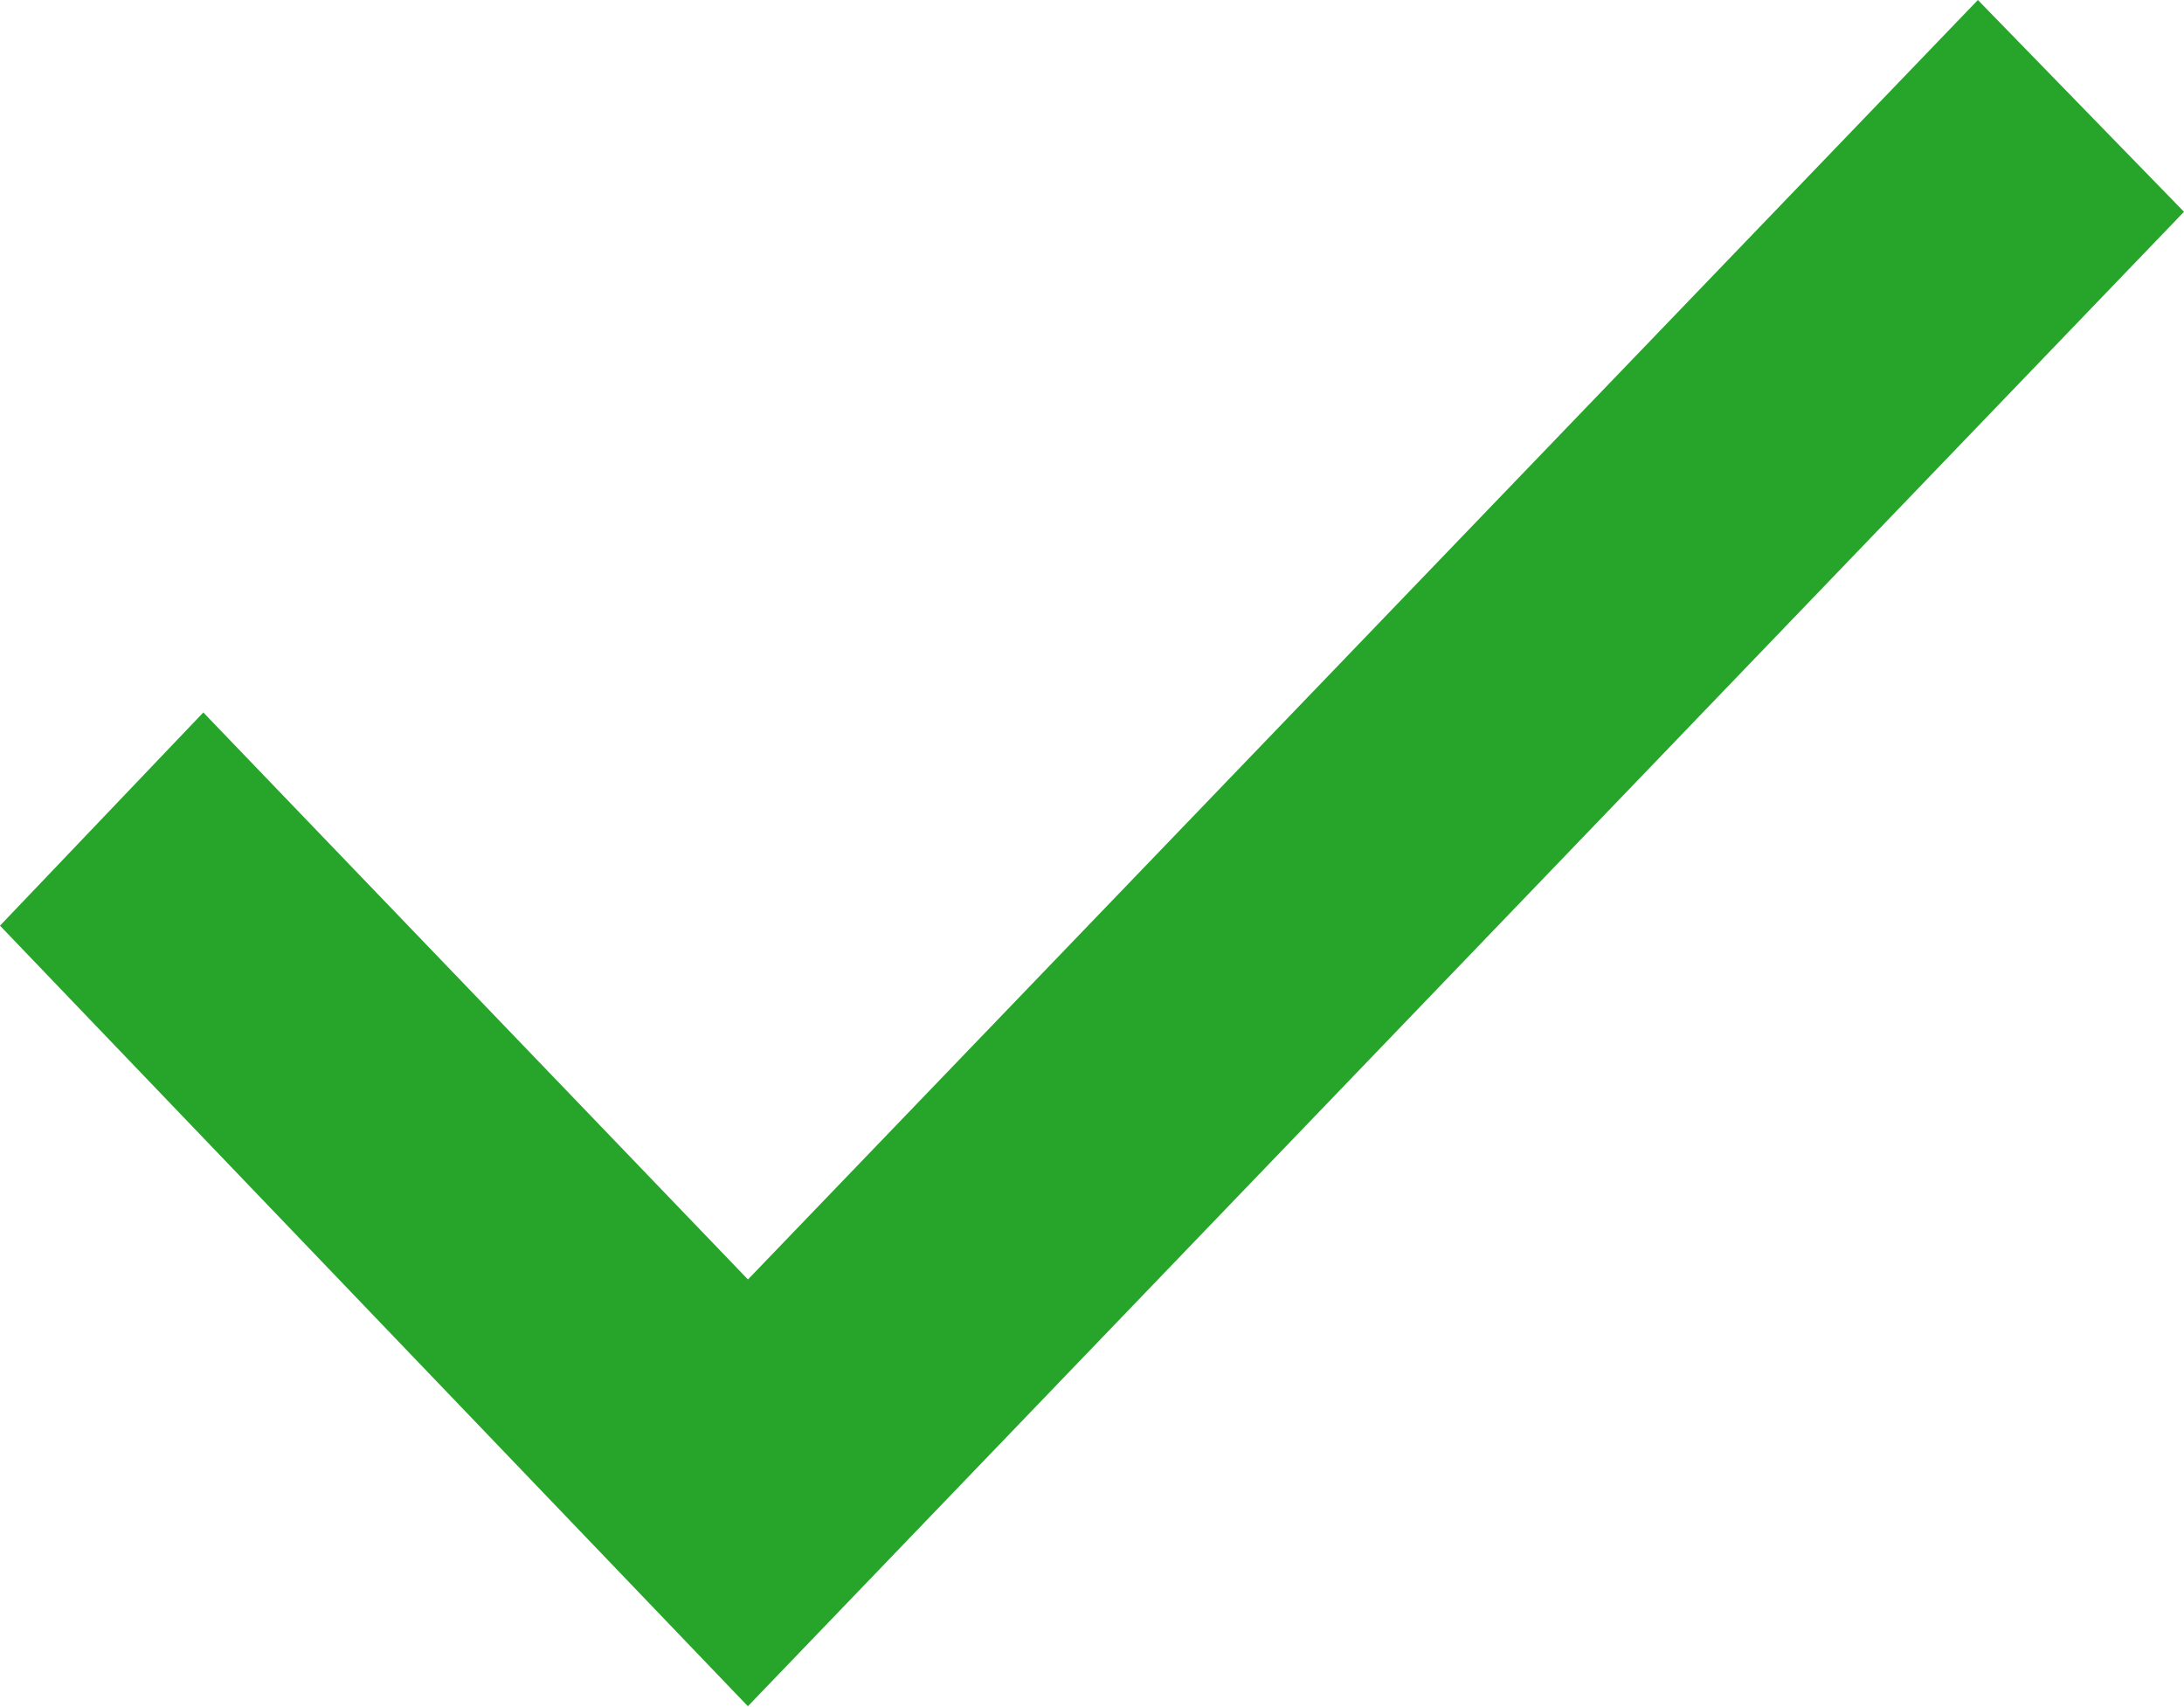
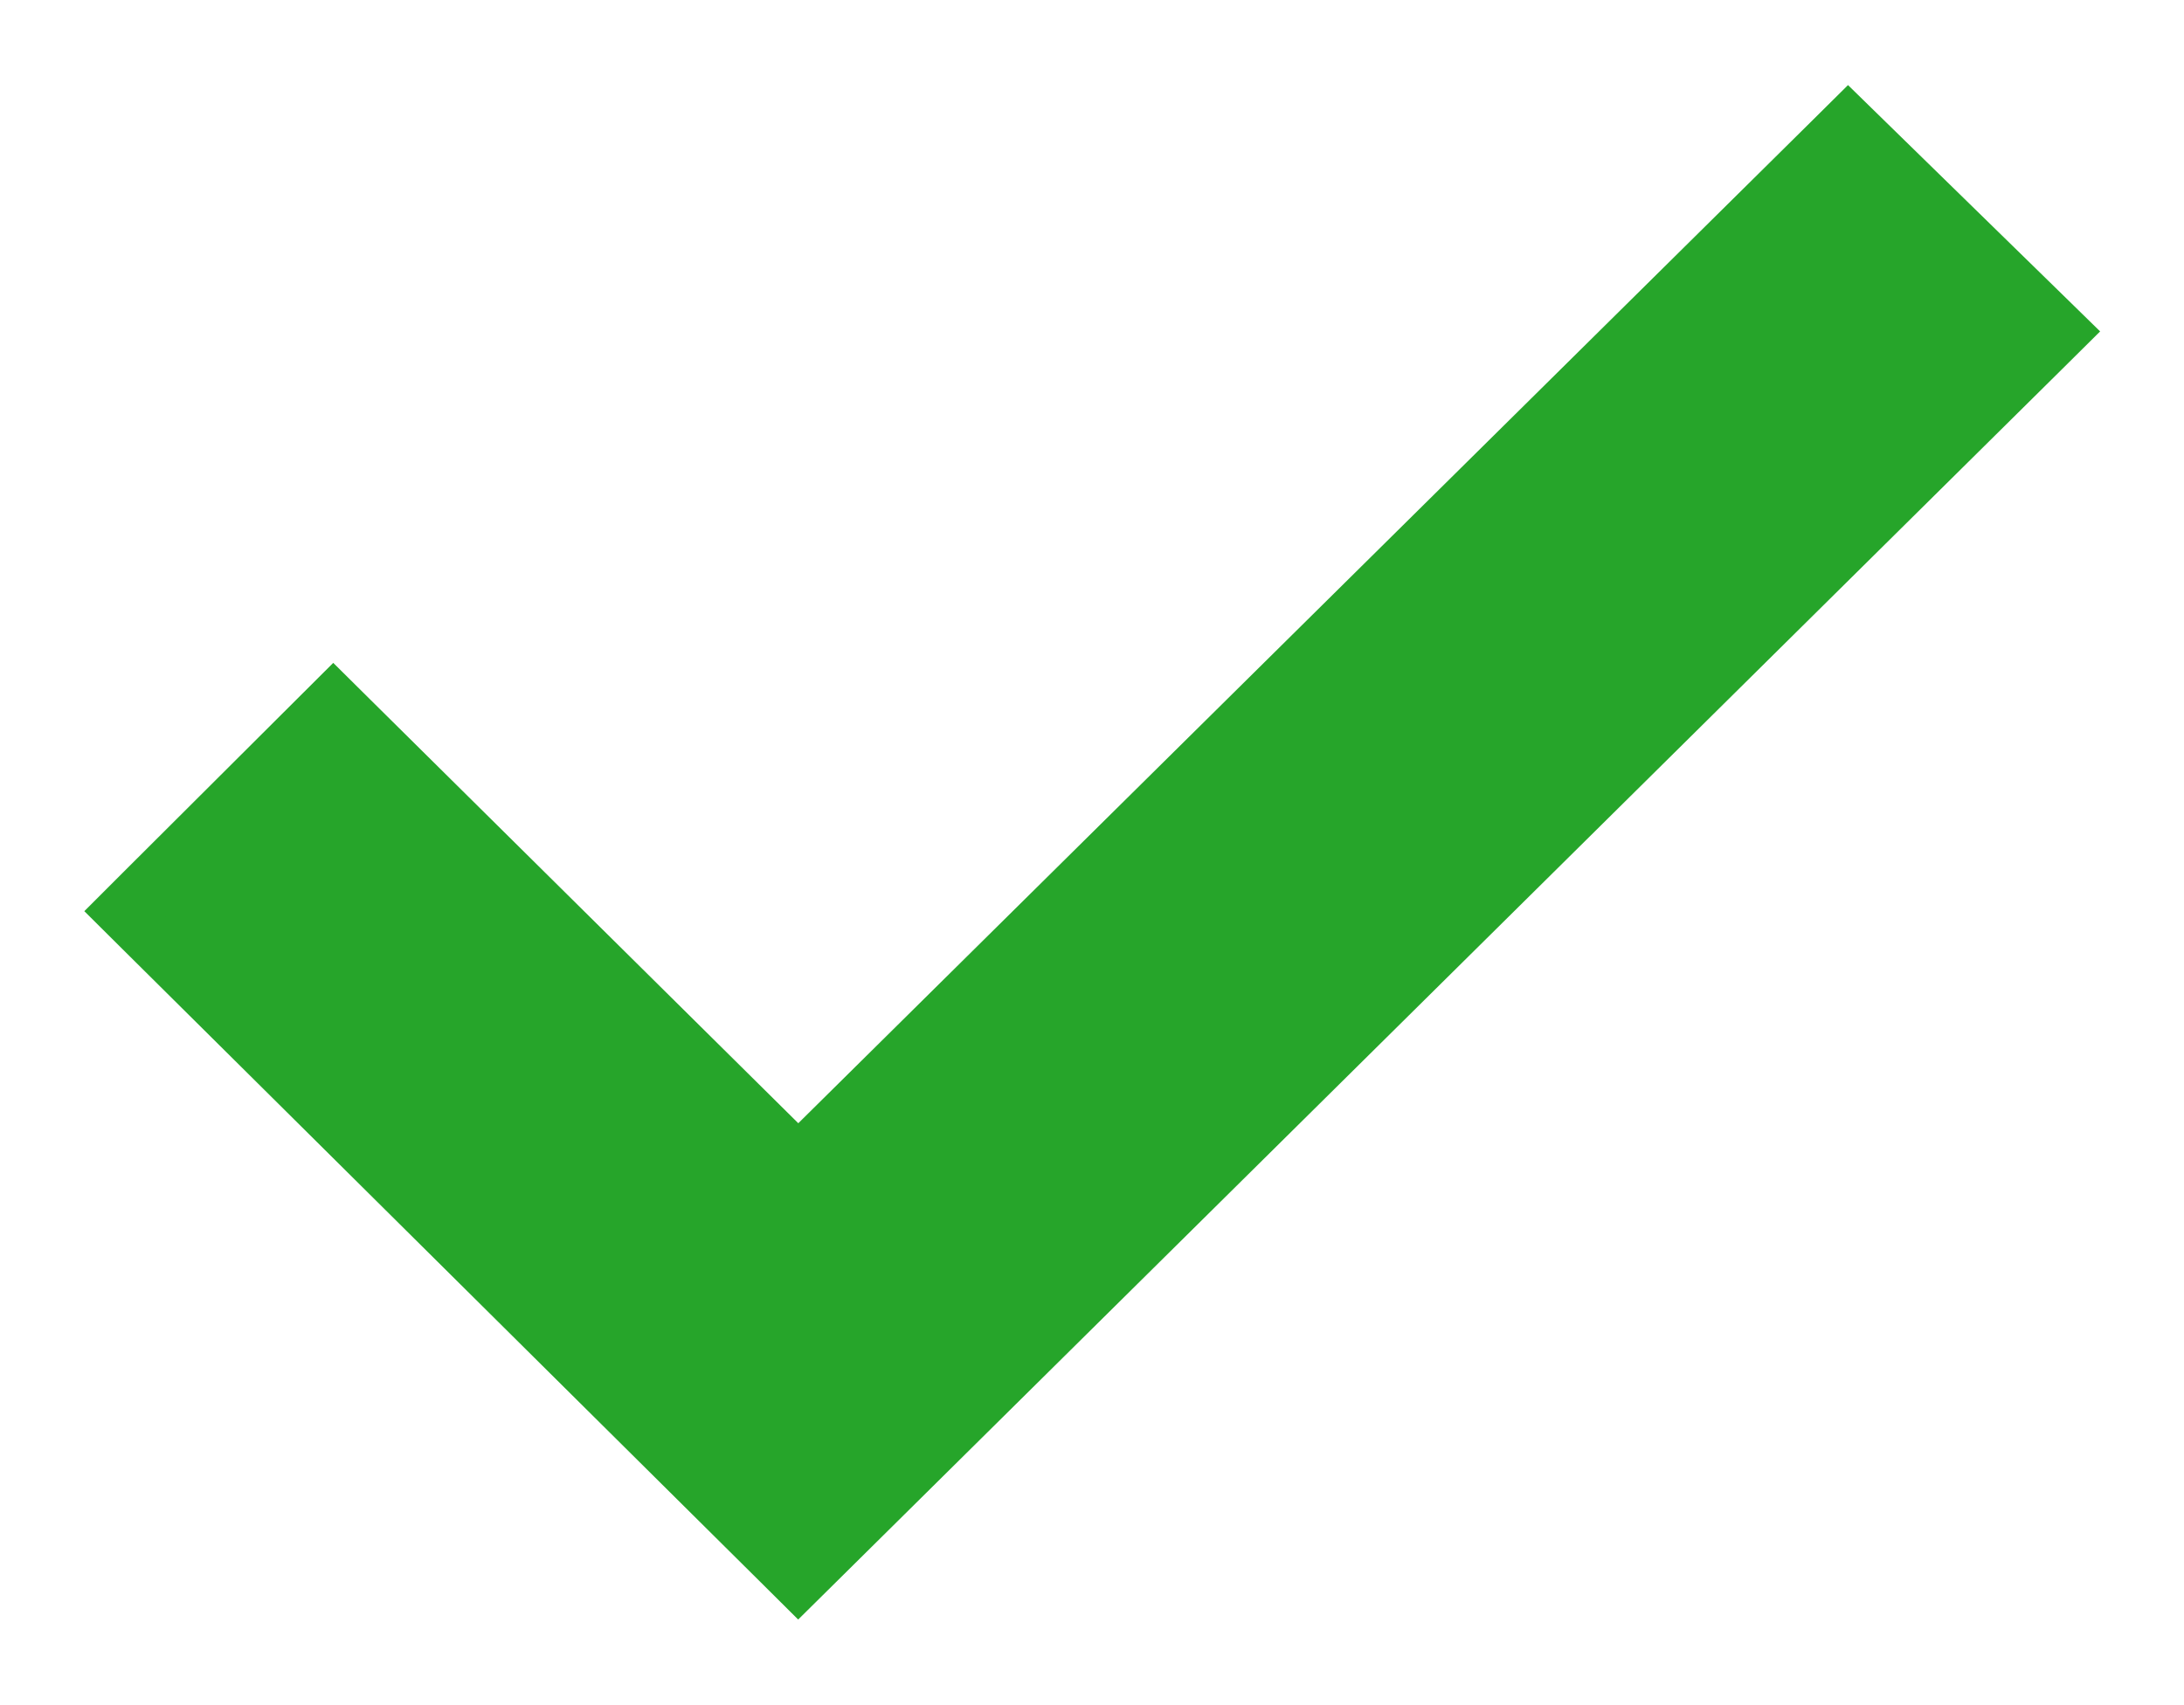
- <svg xmlns="http://www.w3.org/2000/svg" width="32" height="25" viewBox="0 0 32 25" fill="none">
-   <path d="M0 13.563L10.958 25L32 3.103L28.98 0L10.959 18.747L2.979 10.439L0 13.563Z" fill="#26A52A" />
+ <svg xmlns="http://www.w3.org/2000/svg" width="41" height="32" viewBox="0 0 41 32" fill="none">
+   <path d="M35.047 2.643L38.35 5.87L38.713 6.225L38.352 6.583L15.338 29.355L14.985 29.704L14.634 29.355L2.647 17.461L2.291 17.107L2.646 16.752L5.905 13.502L6.257 13.151L6.61 13.501L14.986 21.793L34.346 2.645L34.695 2.299L35.047 2.643Z" fill="#26A52A" stroke="#26A52A" />
</svg>
